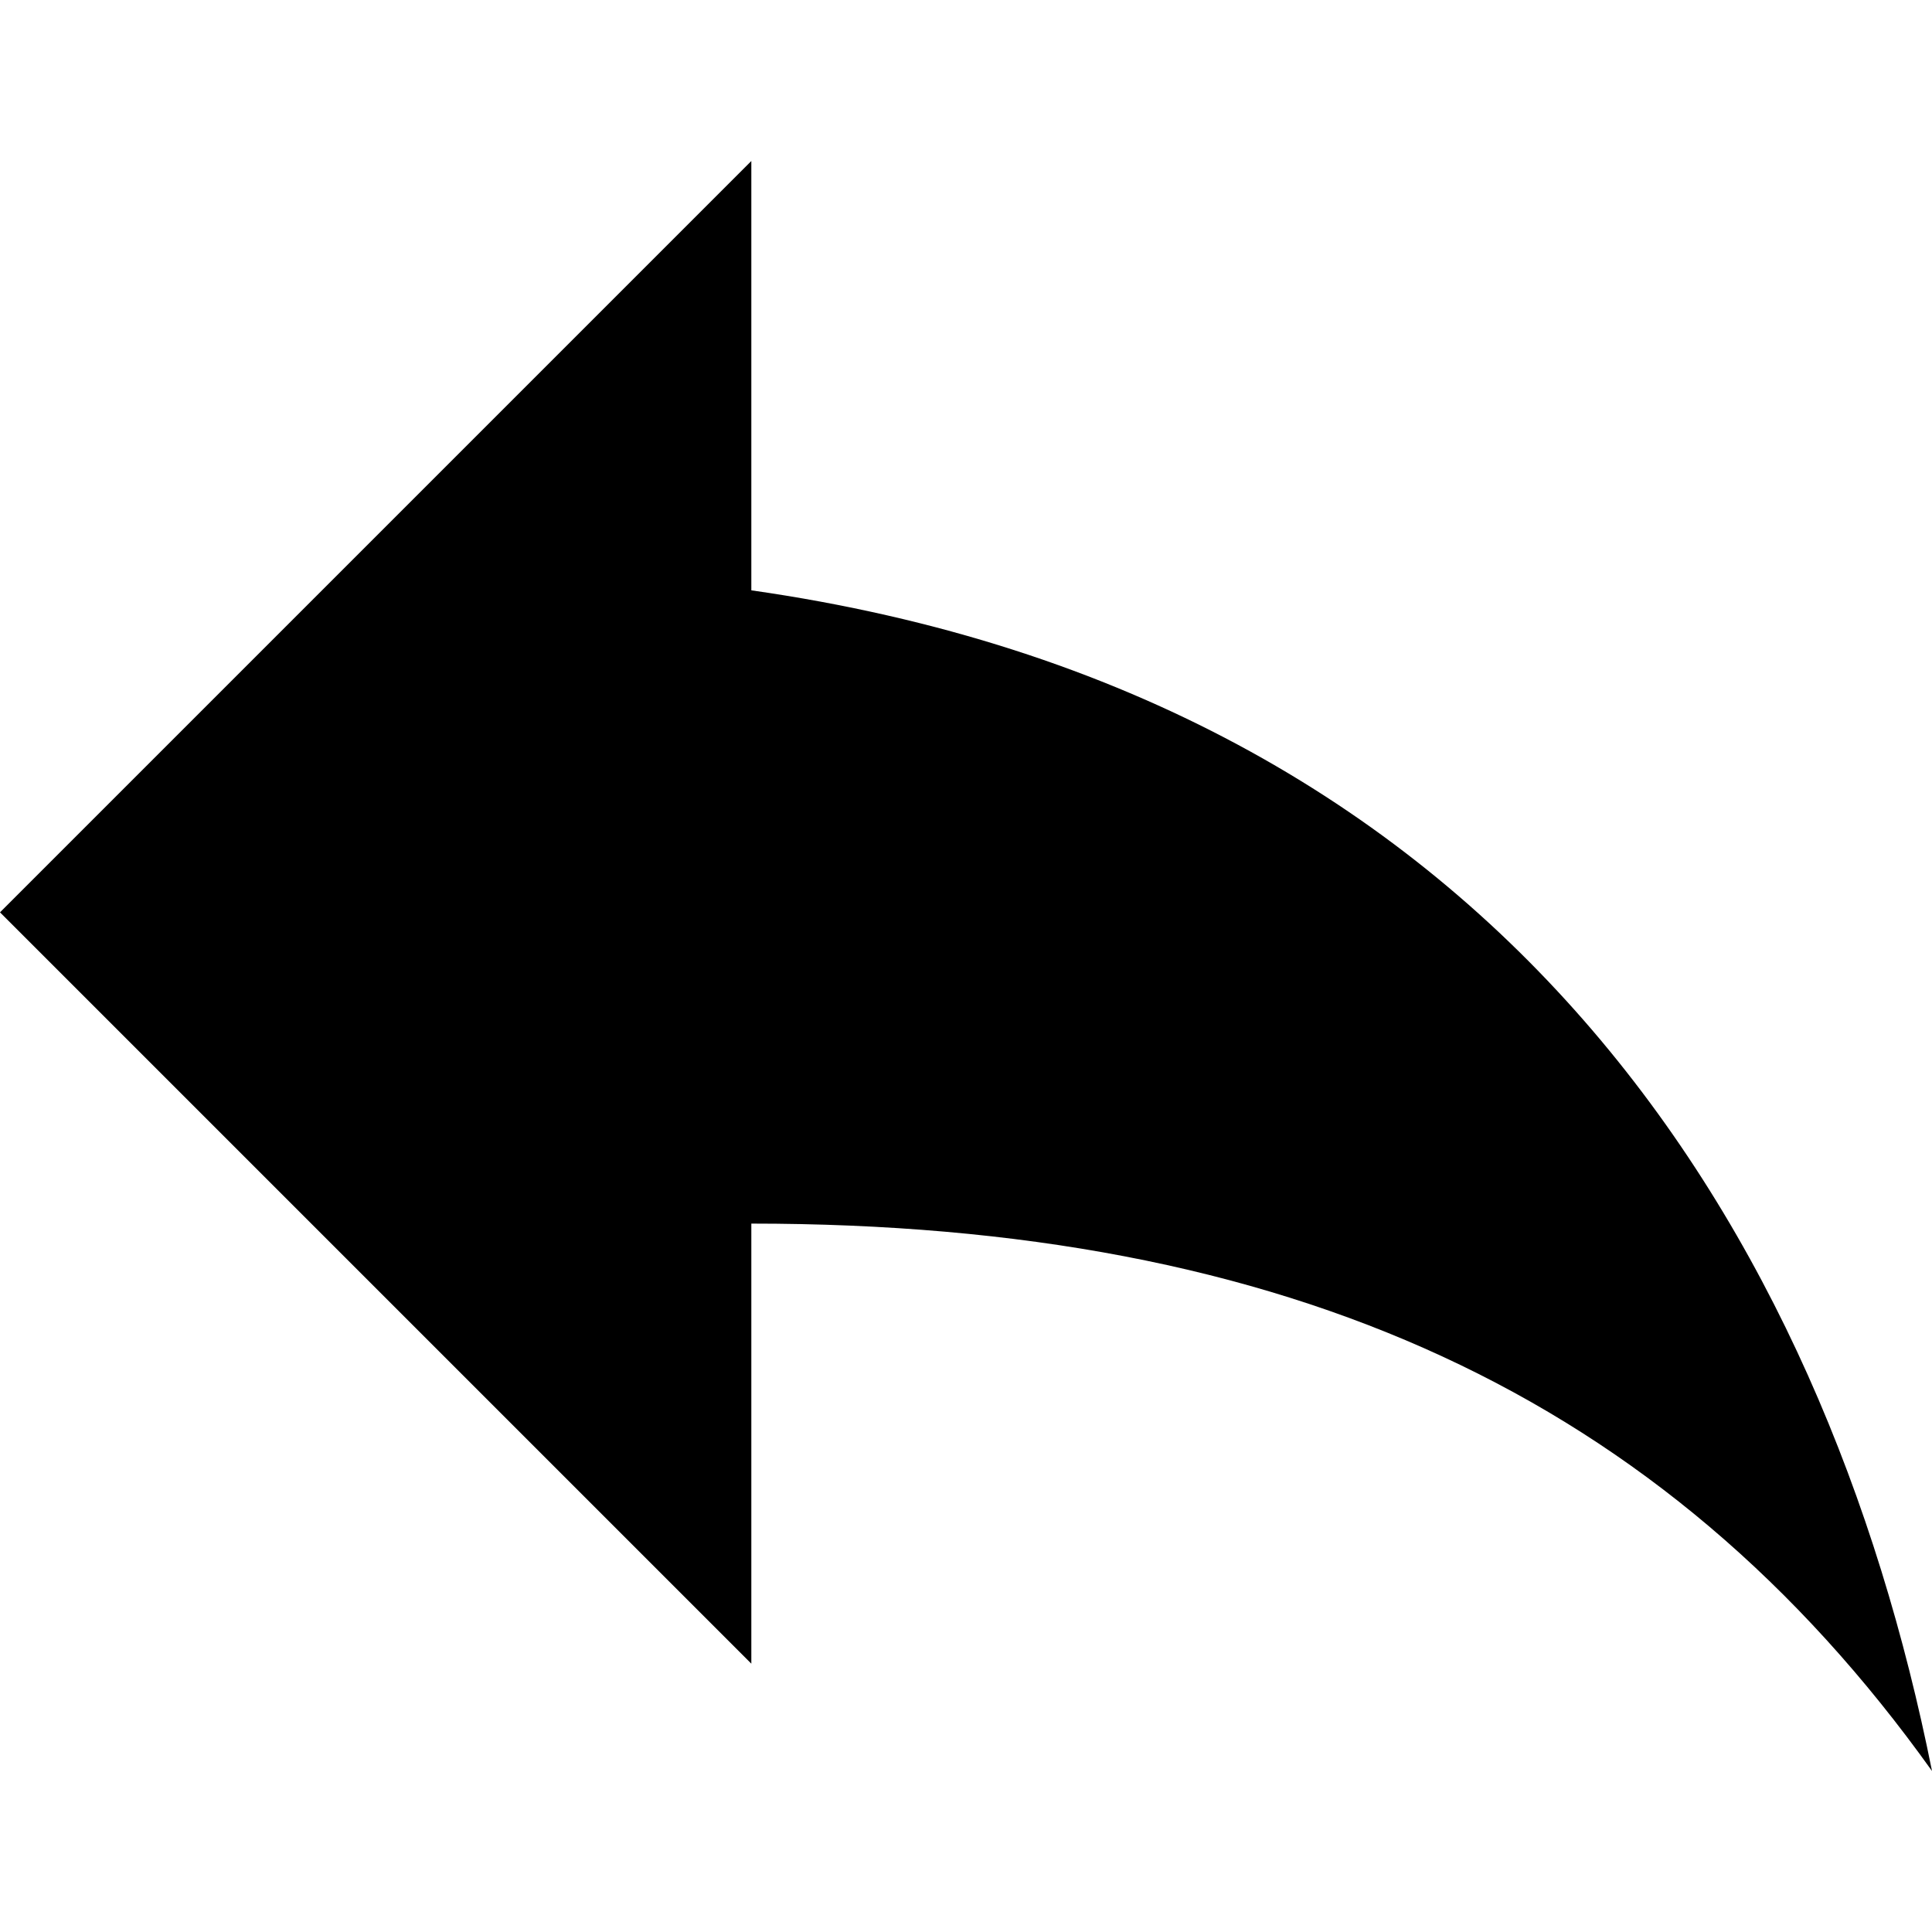
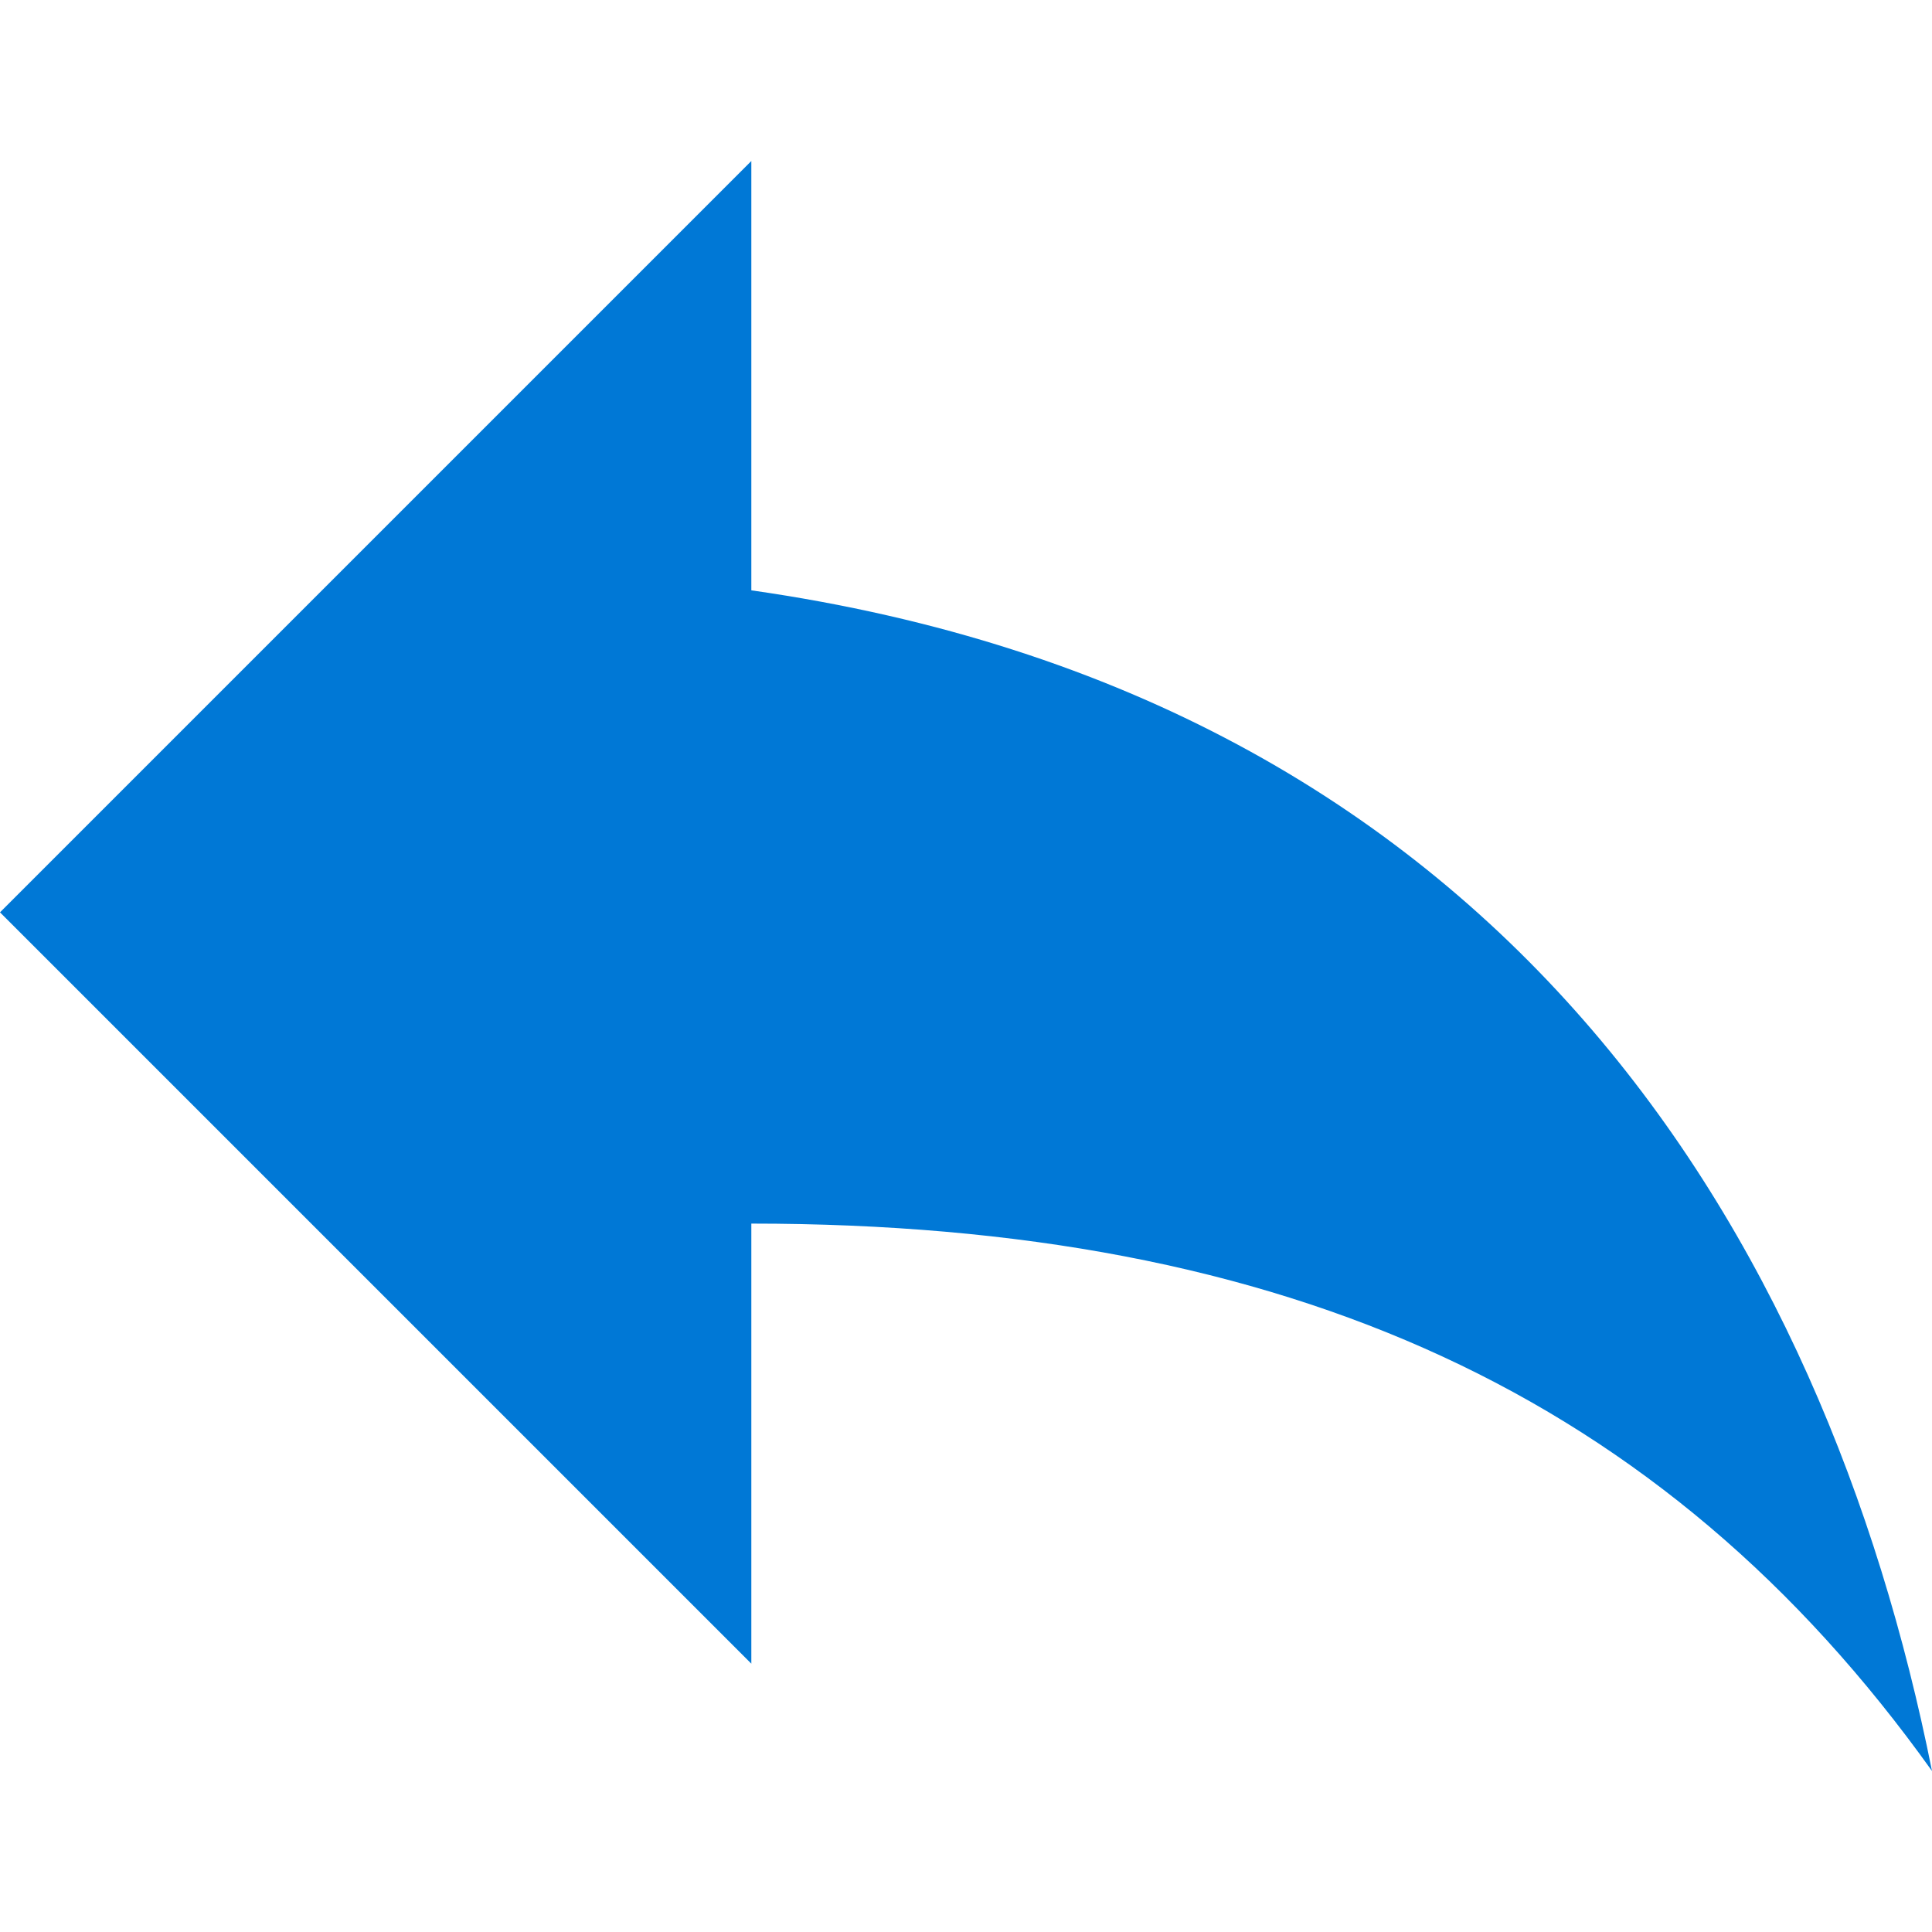
- <svg xmlns="http://www.w3.org/2000/svg" version="1.1" id="Capa_1" x="0px" y="0px" viewBox="0 0 384 384" style="enable-background:new 0 0 384 384;" xml:space="preserve">
+ <svg xmlns="http://www.w3.org/2000/svg" version="1.1" fill="#0078d6" id="Capa_1" x="0px" y="0px" viewBox="0 0 384 384" style="enable-background:new 0 0 384 384;" xml:space="preserve">
  <g>
    <g>
      <path d="M149.333,117.333V32L0,181.333l149.333,149.333V243.2C256,243.2,330.667,277.333,384,352    C362.667,245.333,298.667,138.667,149.333,117.333z" />
    </g>
  </g>
  <g>
</g>
  <g>
</g>
  <g>
</g>
  <g>
</g>
  <g>
</g>
  <g>
</g>
  <g>
</g>
  <g>
</g>
  <g>
</g>
  <g>
</g>
  <g>
</g>
  <g>
</g>
  <g>
</g>
  <g>
</g>
  <g>
</g>
</svg>
